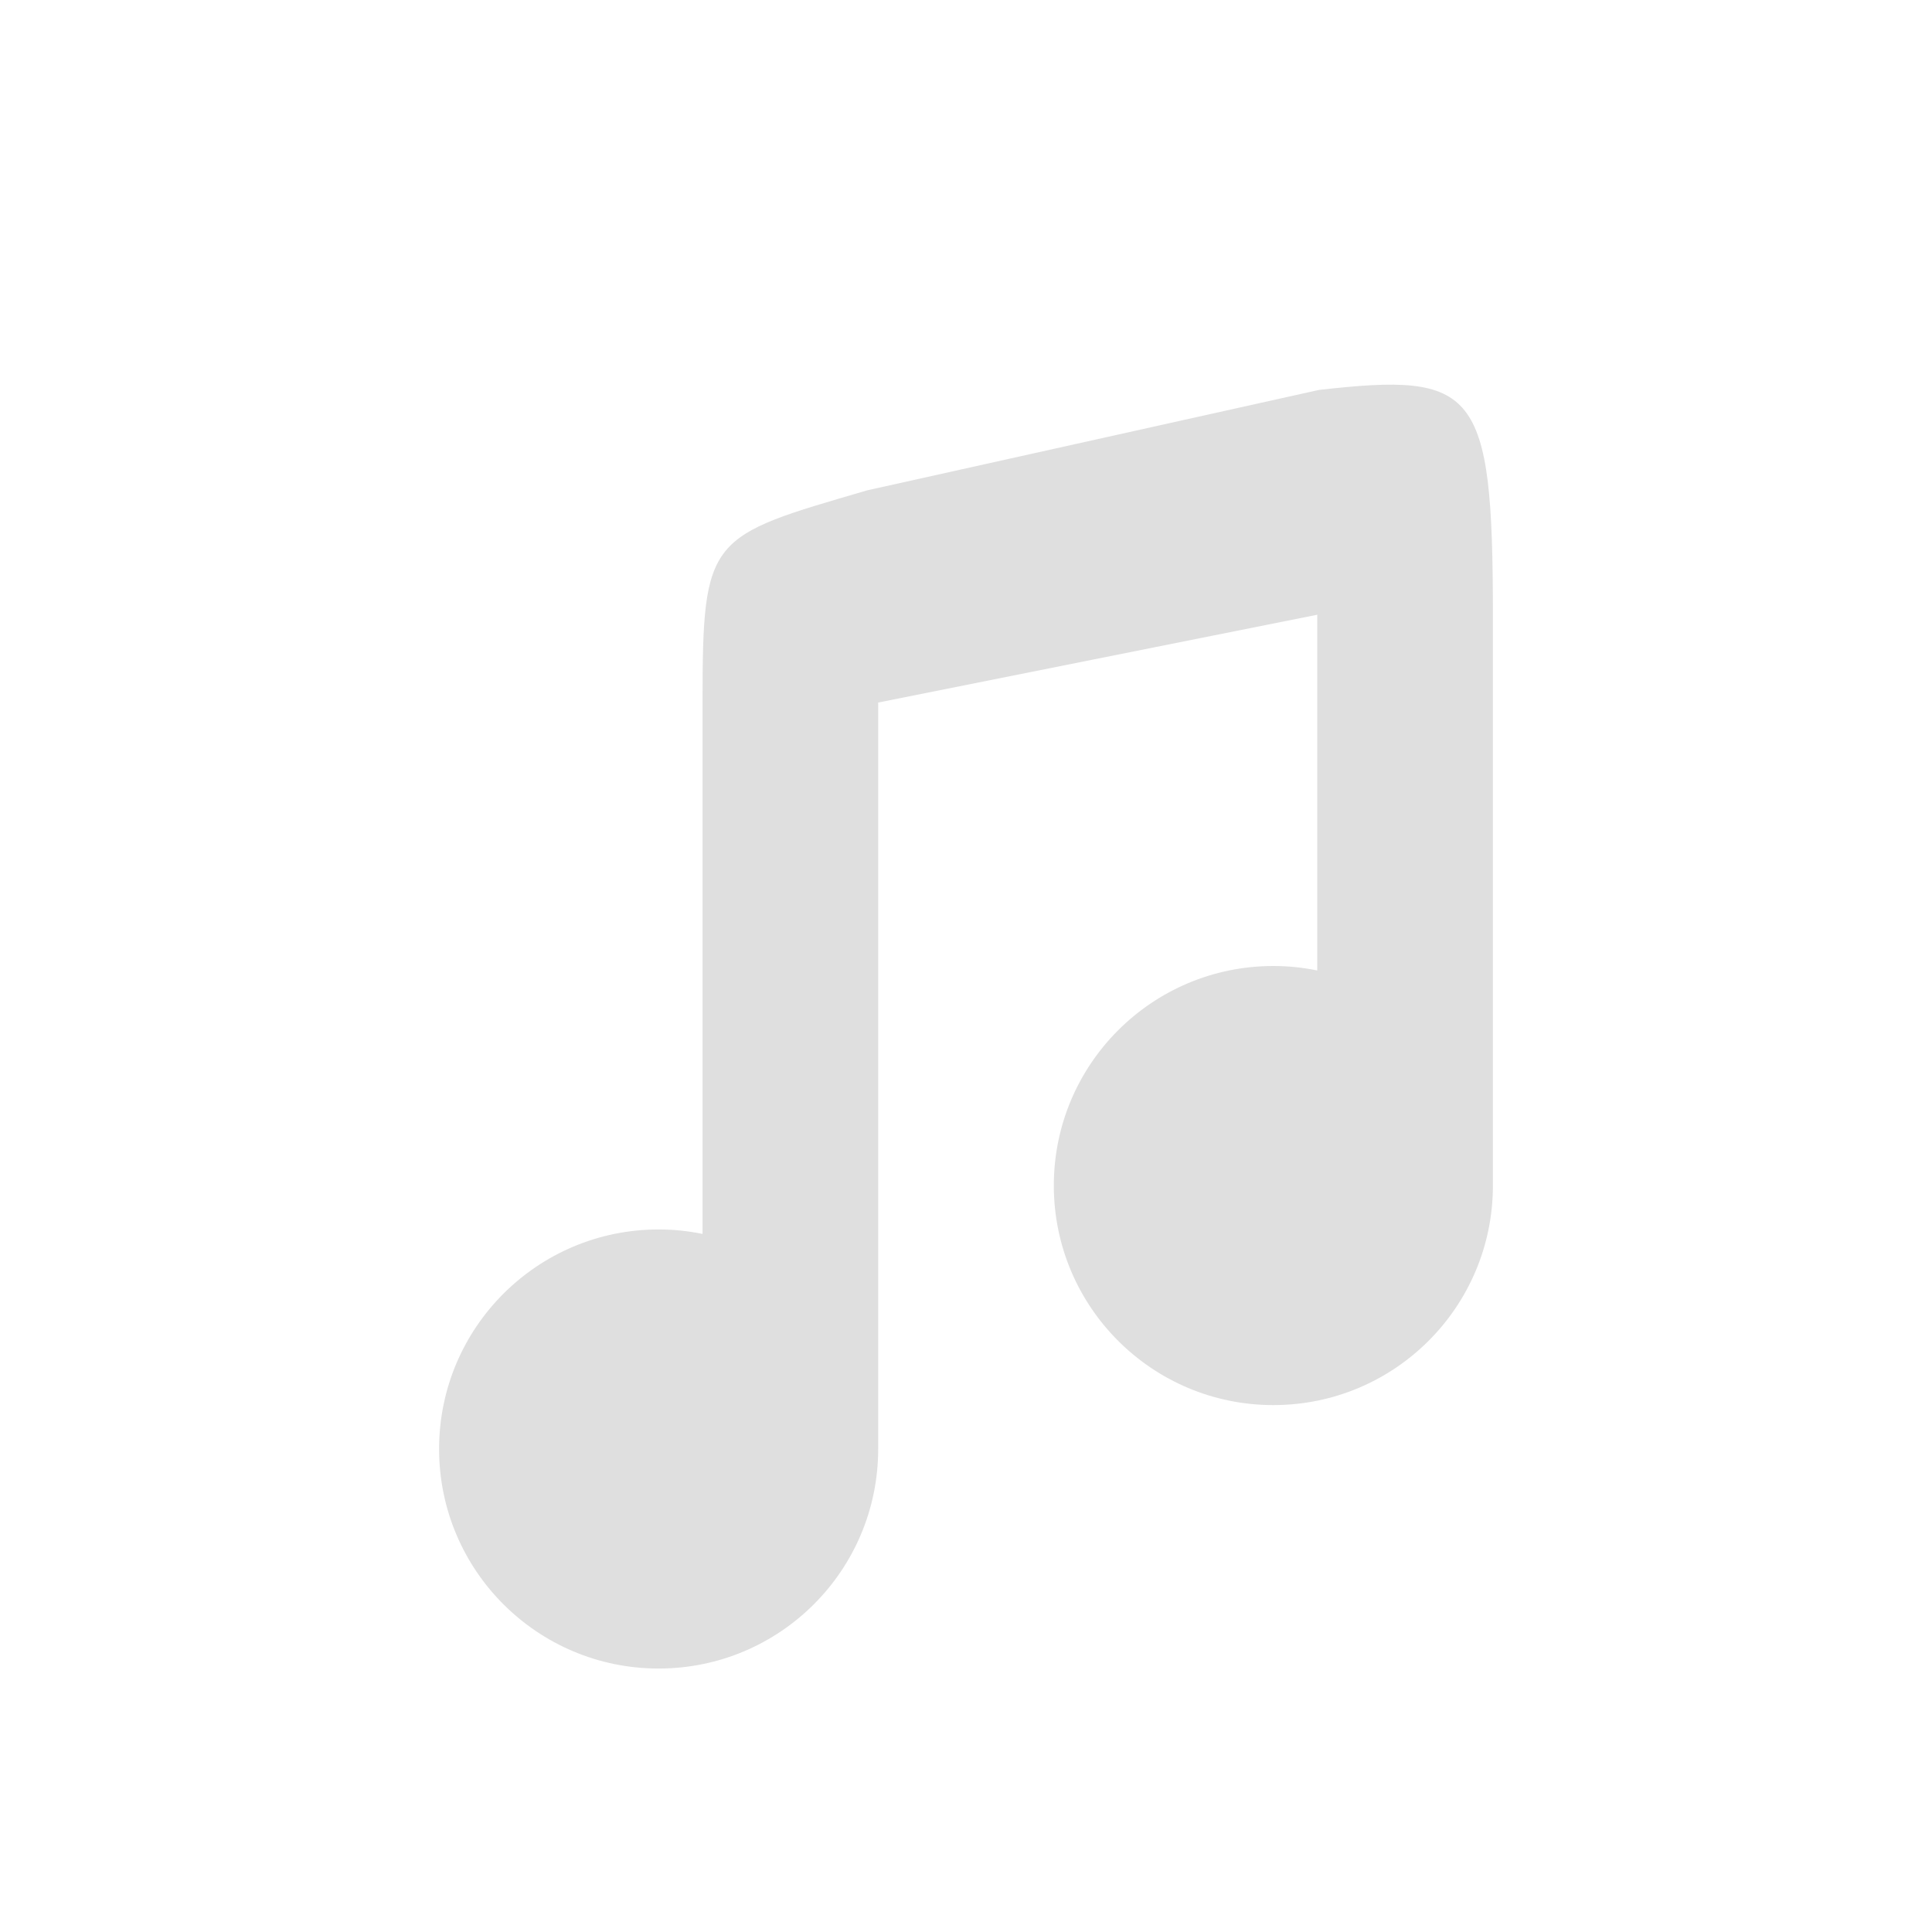
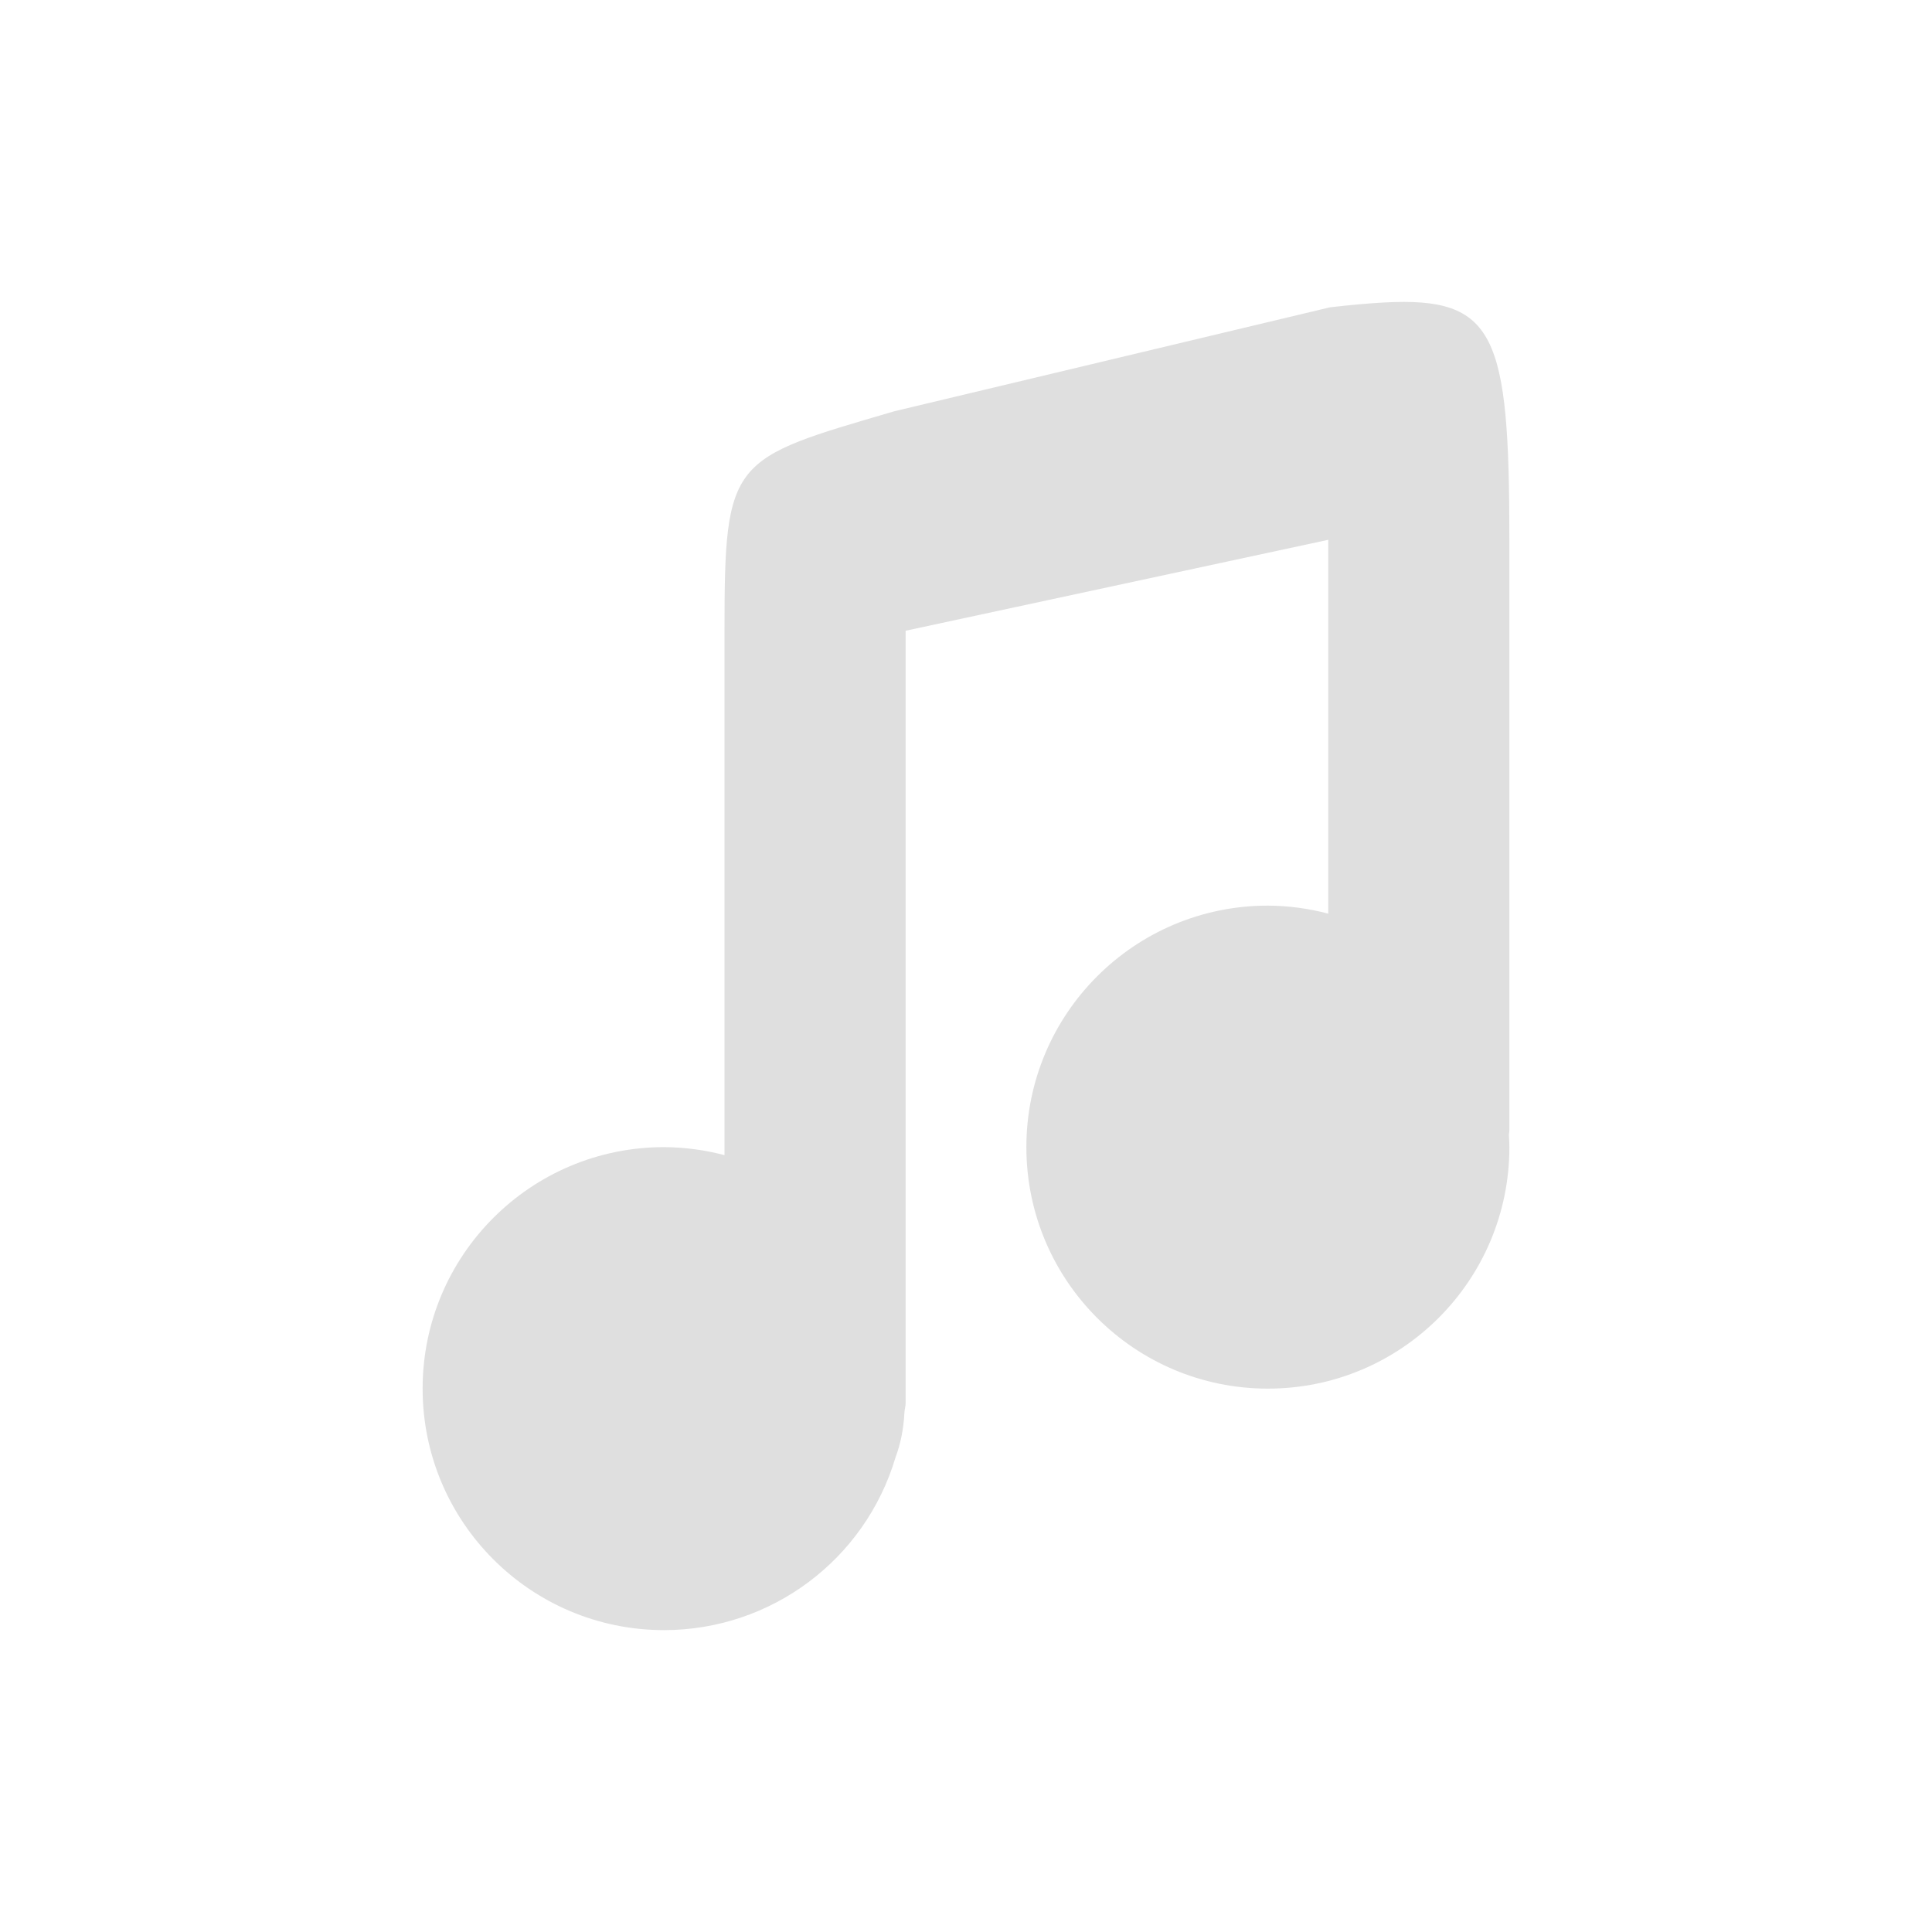
- <svg xmlns="http://www.w3.org/2000/svg" id="22-22-svg20" width="22" height="22" version="1">
-   <g id="22-22-juk">
+ <svg xmlns="http://www.w3.org/2000/svg" id="22-22-svg20" width="32" height="32" version="1">
+   <defs id="defs9" />
+   <g id="22-22-juk" transform="translate(32,10)">
    <rect style="opacity:0.001" id="22-22-rect2" width="22" height="22" x="0" y="0" />
    <g id="22-22-g6" transform="translate(0,7)">
      <path style="fill:#dfdfdf" id="22-22-path4" d="M 8,1 V 7.051 C 7.835,7.017 7.668,7 7.5,7 6.119,7 5,8.119 5,9.5 5,10.881 6.119,12 7.5,12 8.881,12 10,10.881 10,9.5 V 1 L 15,0 V 4.051 C 14.835,4.017 14.668,4 14.5,4 13.119,4 12,5.119 12,6.5 12,7.881 13.119,9 14.5,9 15.881,9 17,7.881 17,6.5 V 0 c -8.72e-4,-2.582 -0.194,-2.761 -1.98,-2.56 L 9.877,-1.417 C 8.067,-0.888 8,-0.903 8,1 Z" />
    </g>
  </g>
+   <g id="juk">
+     <rect y="0" x="0" height="32" width="32" id="rect818" style="opacity:0.001;stroke-width:1.455" />
+     <g transform="matrix(1.5,0,0,1.504813,-0.5,8.942239)" id="g822">
+       <path id="path820" transform="matrix(0.6666667,0,0,0.6645342,0.3333333,-5.942424)" d="M 22.926 5.01 C 22.661 5.024 22.364 5.052 22.029 5.09 L 14.816 6.811 C 12.101 7.606 12 7.584 12 10.447 L 12 19.133 A 4 4 0 0 0 11 19 A 4 4 0 0 0 7 23 A 4 4 0 0 0 11 27 A 4 4 0 0 0 14.832 24.141 C 14.913 23.924 14.966 23.68 14.98 23.398 C 14.983 23.342 15 23.298 15 23.238 L 15 23 L 15 10.447 L 22 8.941 L 22 15.133 A 4 4 0 0 0 21 15 A 4 4 0 0 0 17 19 A 4 4 0 0 0 21 23 A 4 4 0 0 0 25 19 A 4 4 0 0 0 24.992 18.793 C 24.993 18.769 25 18.747 25 18.723 L 25 8.941 C 24.999 5.542 24.776 4.912 22.926 5.01 z " style="fill:#dfdfdf;stroke-width:1.502" />
+     </g>
+   </g>
</svg>
